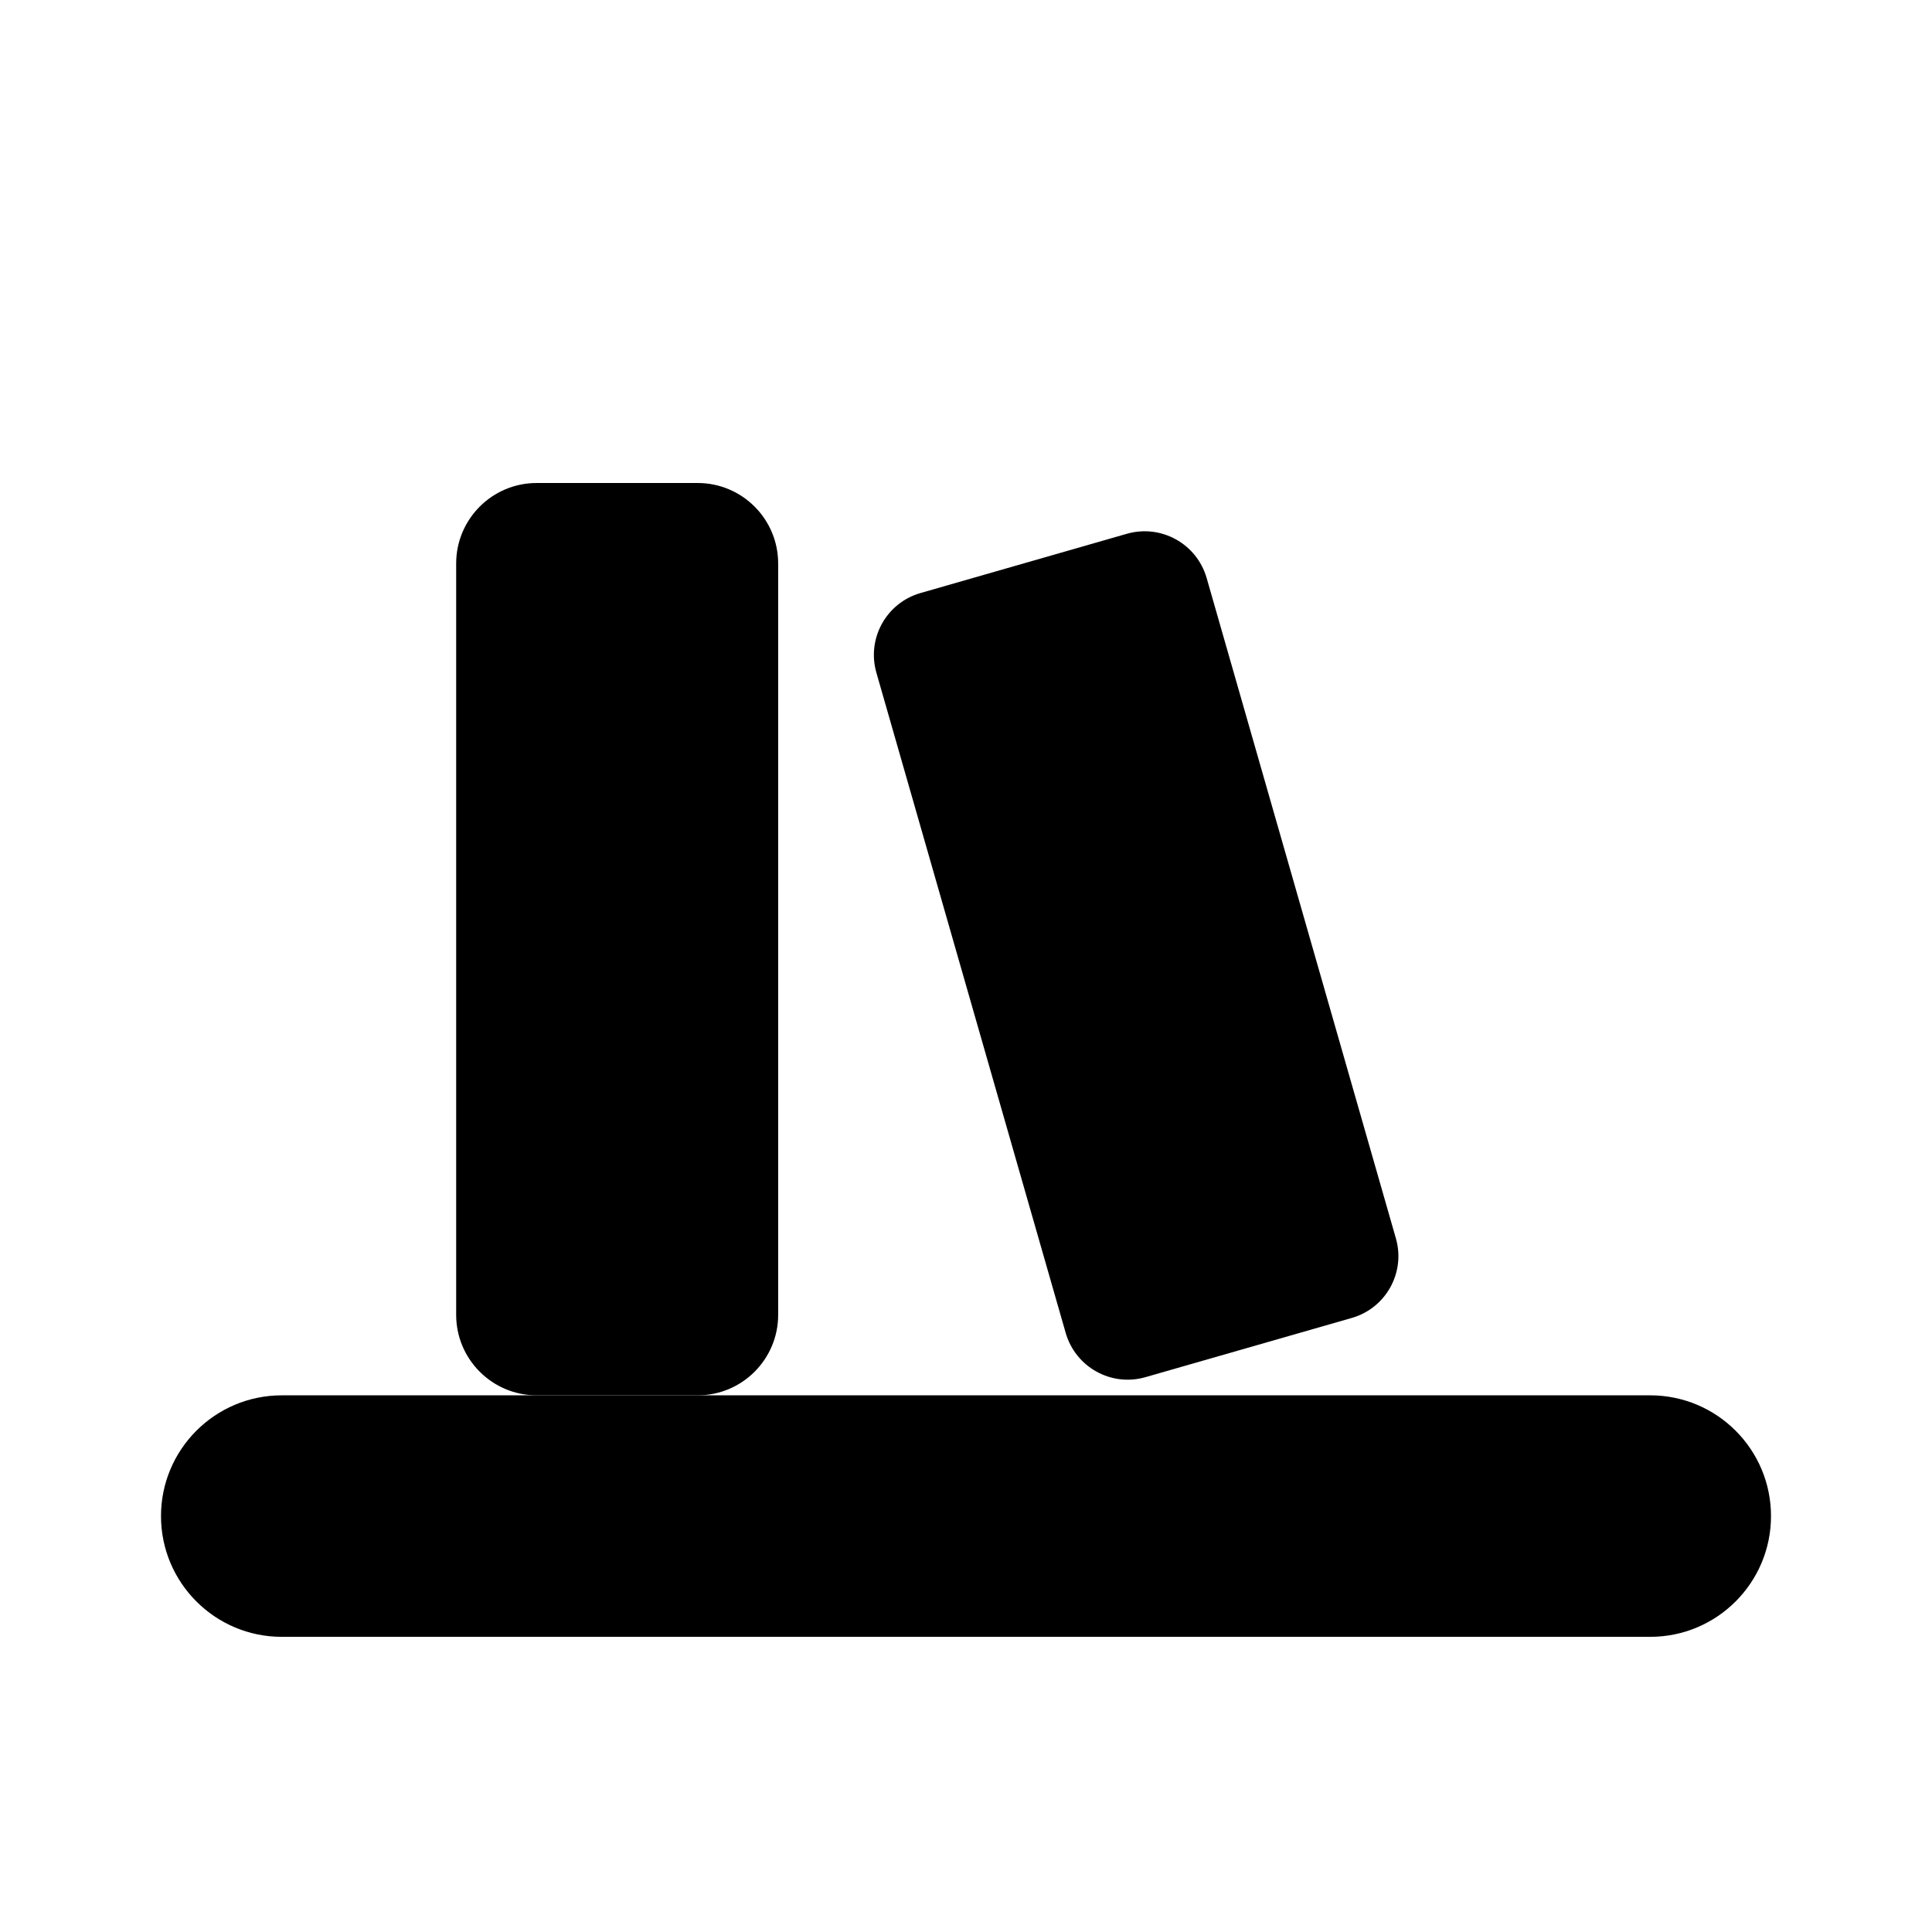
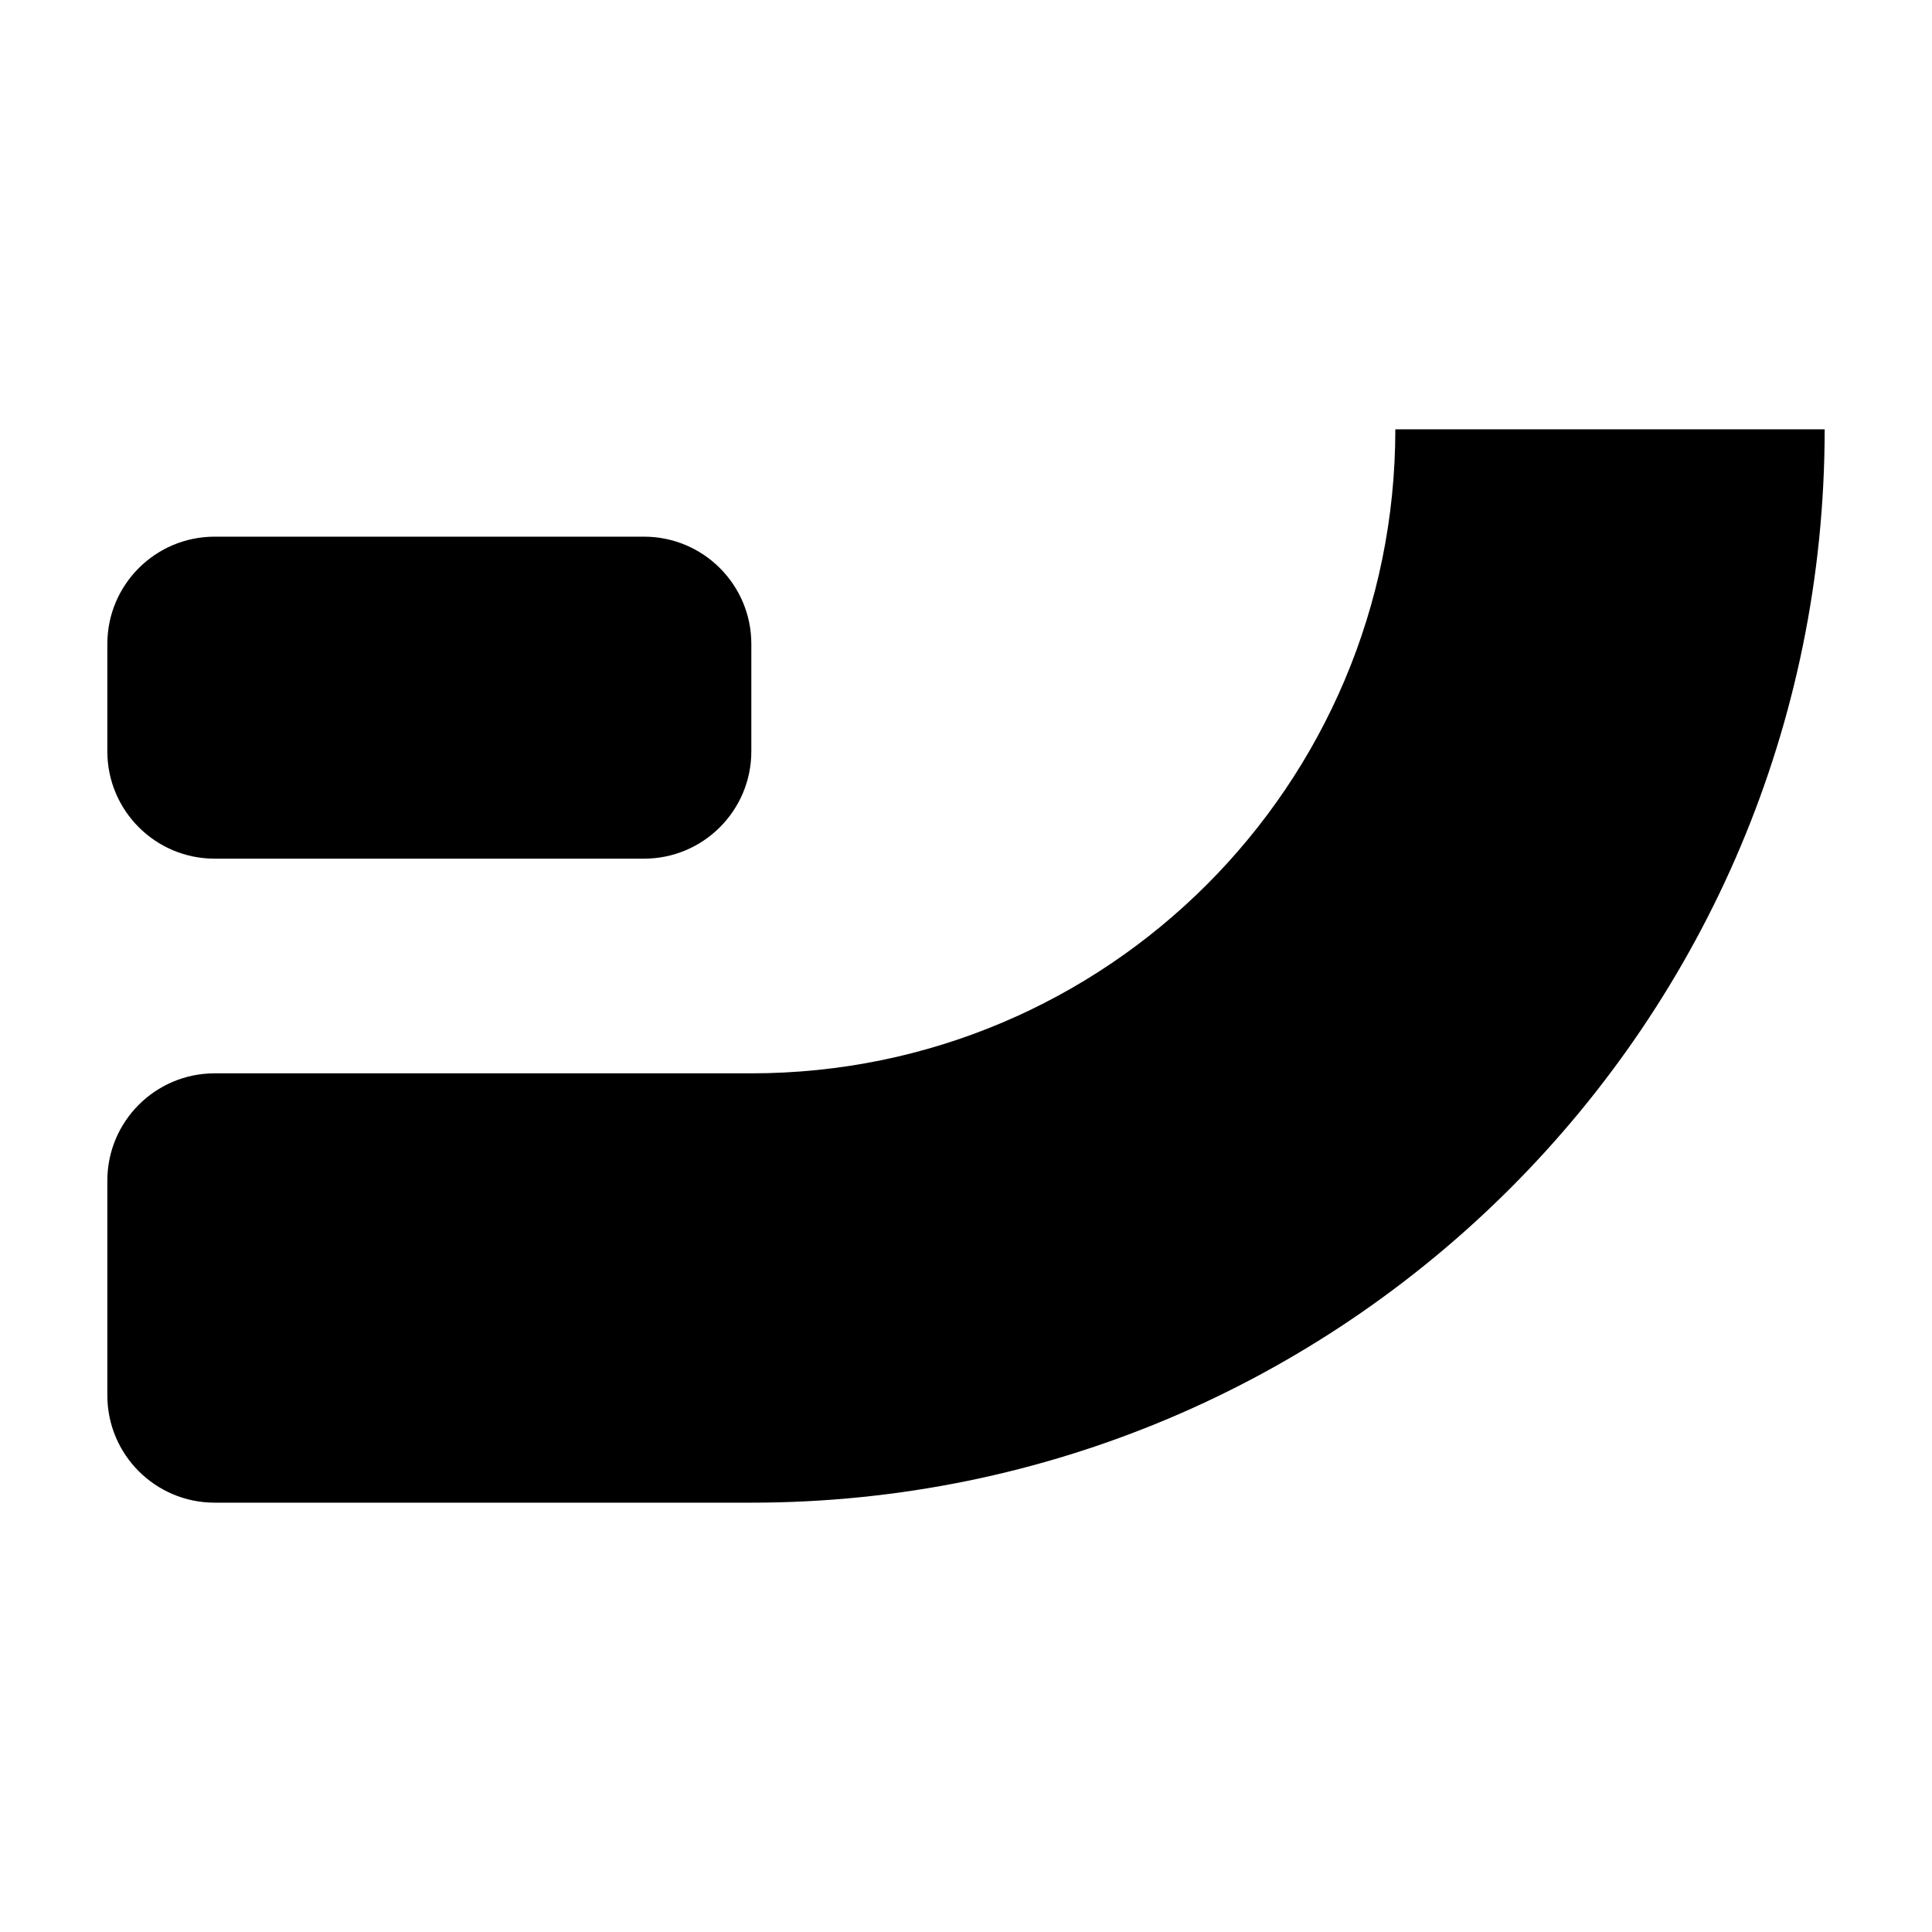
<svg xmlns="http://www.w3.org/2000/svg" width="18" height="18" viewBox="0 0 18 18" fill="none">
-   <g id="State=Capturing">
-     <path id="shelf" d="M15.375 13H2.625C2.004 13 1.5 13.504 1.5 14.125C1.5 14.746 2.004 15.25 2.625 15.25H15.375C15.996 15.25 16.5 14.746 16.5 14.125C16.5 13.504 15.996 13 15.375 13Z" fill="black" />
-     <path id="pinned" d="M6.5 4.5H5C4.586 4.5 4.25 4.836 4.25 5.25V12.25C4.25 12.664 4.586 13 5 13H6.5C6.914 13 7.25 12.664 7.25 12.25V5.25C7.25 4.836 6.914 4.5 6.5 4.5Z" fill="black" />
-     <path id="recent" d="M10.499 4.973L8.577 5.525C8.258 5.616 8.074 5.948 8.165 6.267L9.929 12.419C10.021 12.738 10.353 12.922 10.671 12.831L12.594 12.279C12.912 12.188 13.097 11.856 13.005 11.537L11.242 5.385C11.15 5.066 10.818 4.882 10.499 4.973Z" fill="black" />
+   <g transform="translate(1 1)" fill="#000">
+     <path d="M1 9L6 9A6 6 0 0 0 12 3L16 3A10 10 0 0 1 6 13L1 13A1 1 0 0 1 0 12L0 10A1 1 0 0 1 1 9Z" />
+     <rect x="0" y="4" width="6" height="3" rx="1" />
  </g>
</svg>
